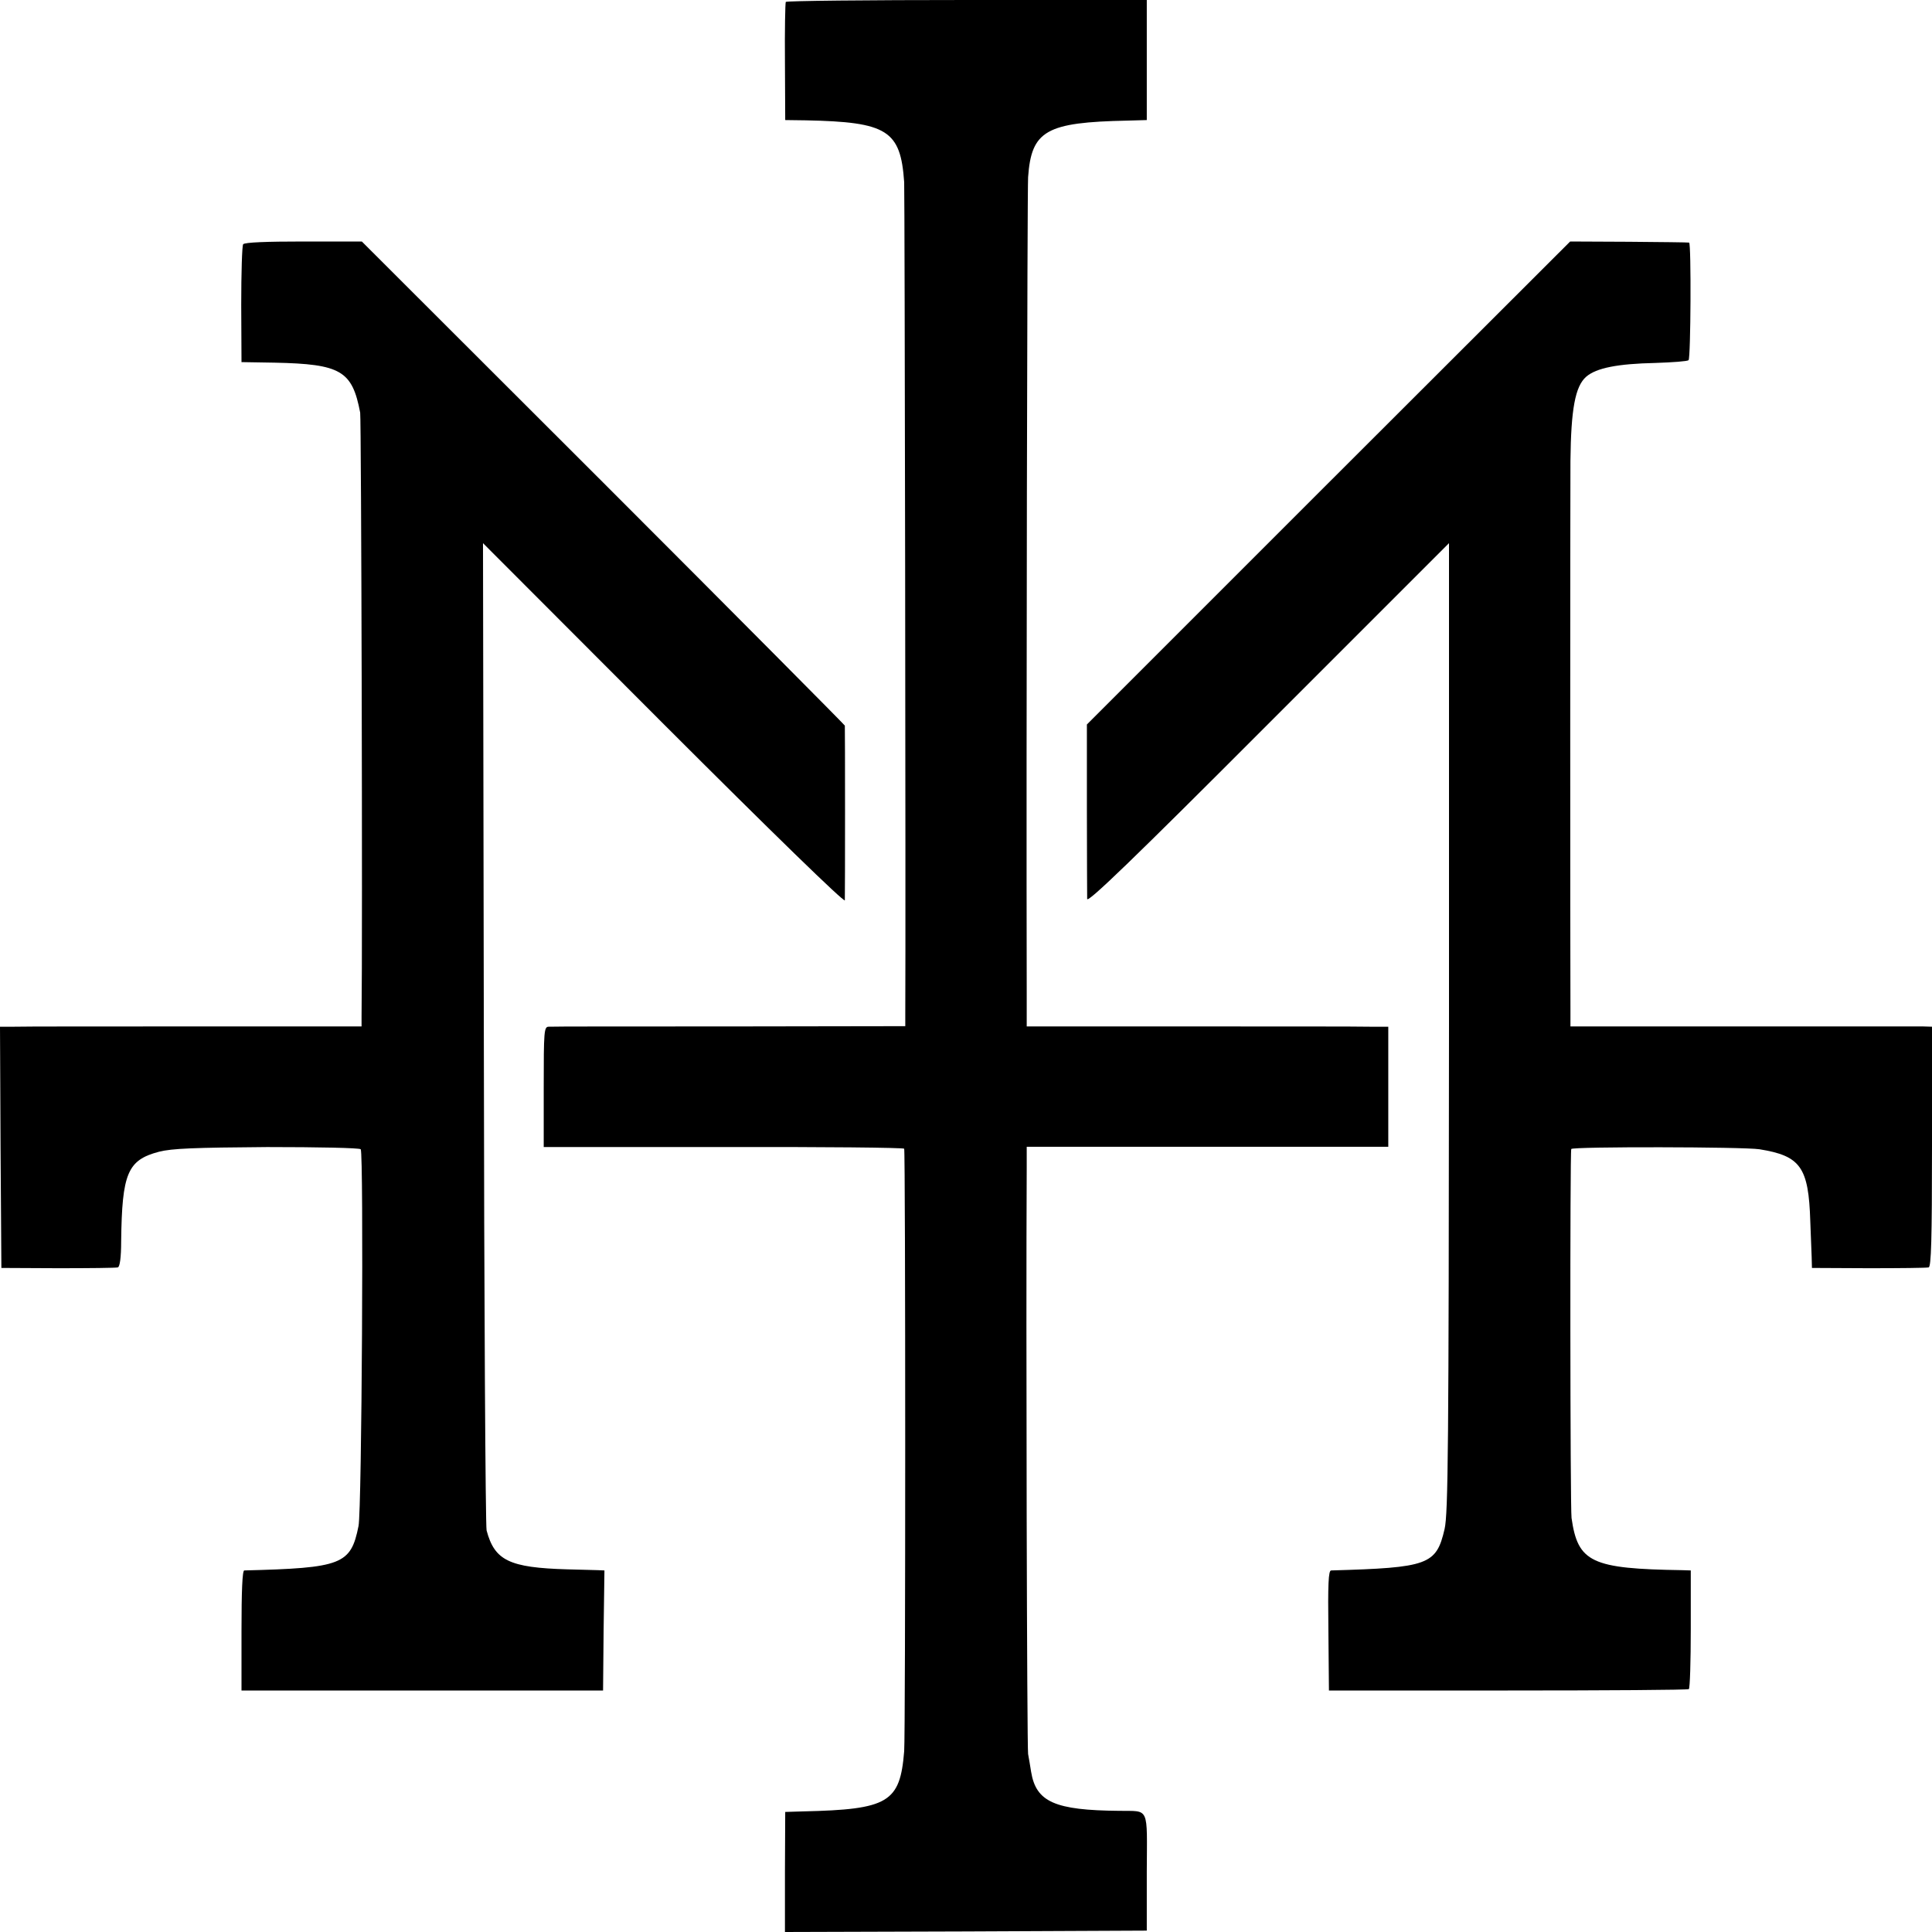
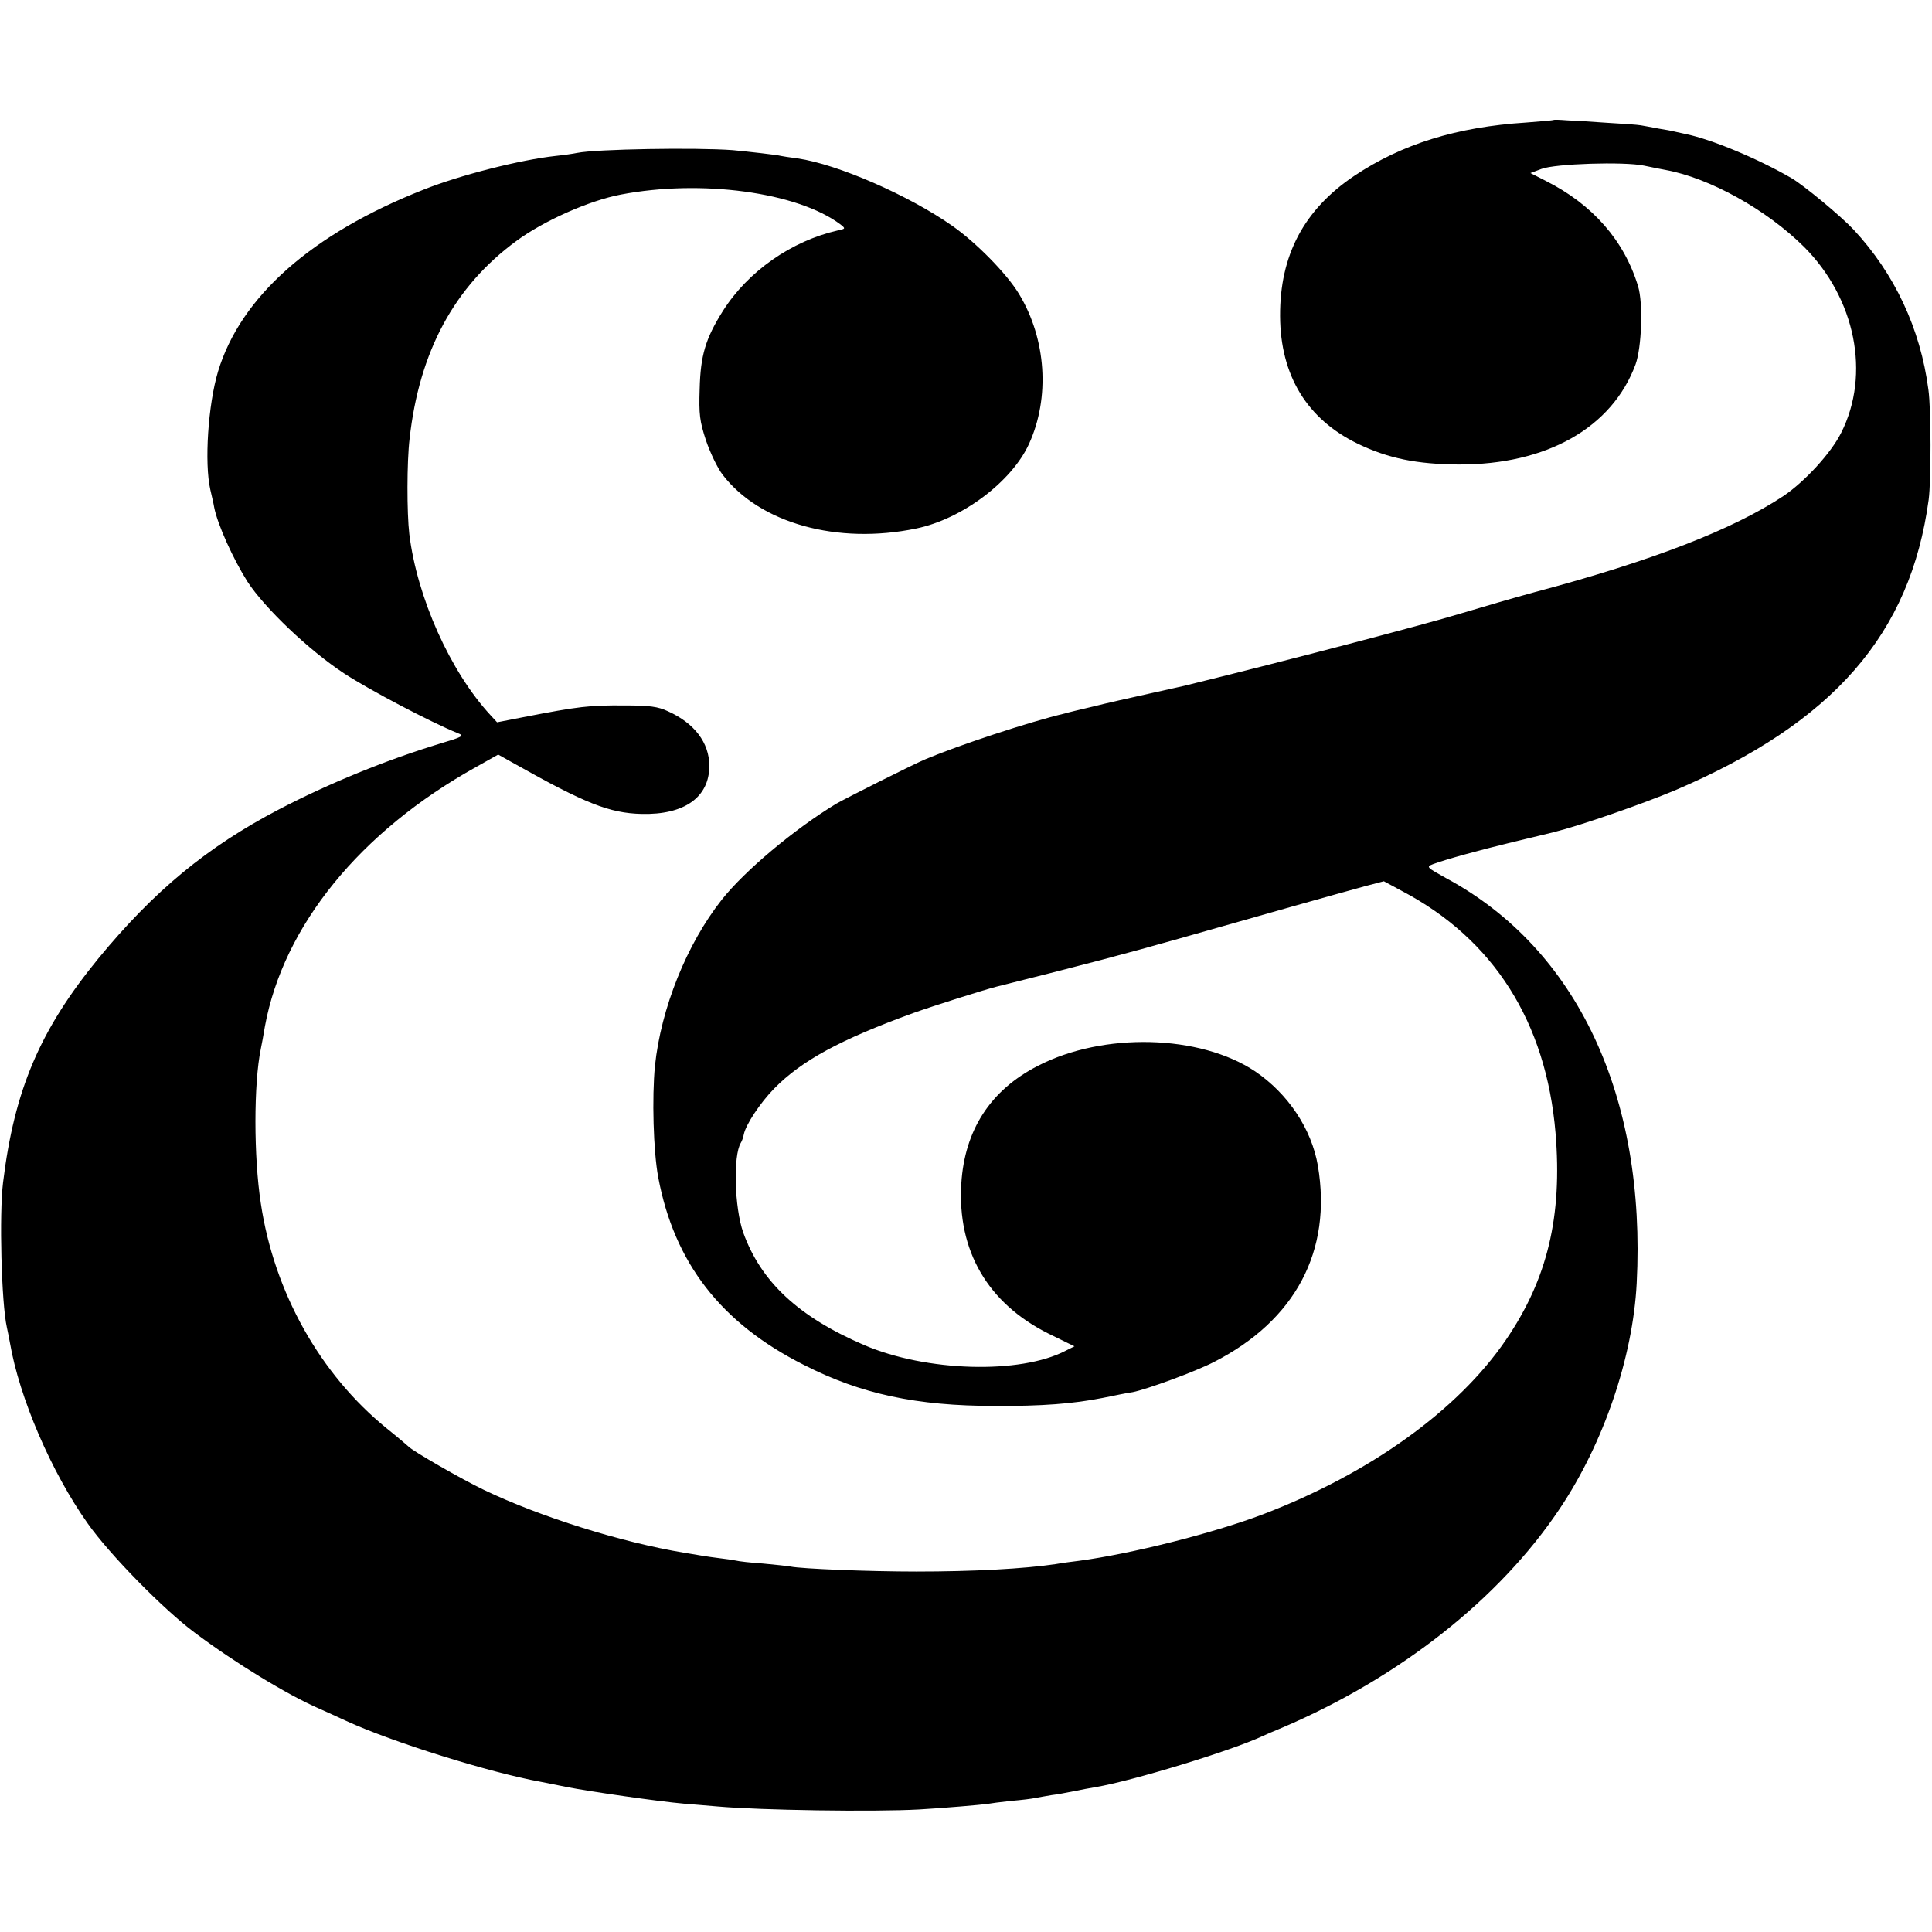
<svg xmlns="http://www.w3.org/2000/svg" version="1.0" width="700pt" height="700pt" viewBox="0 0 700 700" preserveAspectRatio="xMidYMid meet">
  <g transform="translate(0,700) scale(0.1,-0.1)" fill="#000000" stroke="none">
-     <path d="M2847 6993 c-2 -5 -4 -102 -3 -218 l1 -210 75 -1 c295 -6 343 -36 356 -224 2 -33 6 -2674 4 -3016 l0 -42 -637 -1 c-351 0 -646 0 -655 -1 -17 0 -18 -17 -18 -218 l0 -218 651 0 c358 1 653 -2 655 -6 5 -9 5 -2121 0 -2183 -15 -186 -57 -211 -366 -218 l-65 -2 -1 -218 0 -217 655 2 656 3 0 212 c1 242 11 220 -100 222 -233 2 -301 32 -319 141 -3 19 -8 49 -11 65 -4 23 -8 1550 -5 2125 l0 75 655 0 655 0 0 217 0 218 -67 0 c-38 1 -332 1 -655 1 l-588 0 0 127 c-2 922 2 2902 5 2950 12 169 65 199 360 205 l70 2 0 218 0 217 -652 0 c-358 0 -654 -3 -656 -7z" />
-     <path d="M881 6115 c-4 -5 -7 -104 -7 -219 l1 -208 120 -2 c240 -5 281 -29 310 -181 4 -22 9 -1898 5 -2187 l0 -37 -602 0 c-332 0 -627 0 -656 -1 l-52 0 2 -437 3 -437 205 -1 c113 0 210 1 217 3 7 2 12 35 12 95 3 246 23 294 137 324 47 12 127 15 392 17 184 0 336 -3 339 -8 11 -18 4 -1309 -8 -1365 -28 -140 -60 -152 -414 -161 -7 0 -10 -77 -10 -217 l0 -218 655 0 655 0 2 217 3 218 -23 1 c-12 0 -62 2 -112 3 -210 6 -263 32 -292 141 -4 17 -9 828 -10 1803 l-3 1774 655 -656 c389 -389 655 -648 656 -638 1 21 1 625 0 633 -1 3 -394 399 -875 880 l-875 874 -211 0 c-133 0 -214 -3 -219 -10z" />
-     <path d="M4813 5250 l-875 -875 0 -305 c0 -168 1 -315 1 -327 1 -16 165 142 656 634 l655 655 0 -1753 c-1 -1526 -3 -1762 -16 -1819 -30 -130 -59 -140 -411 -150 -10 0 -12 -51 -10 -217 l2 -218 648 0 c357 0 652 2 656 5 4 3 7 101 7 218 l0 212 -31 1 c-329 5 -378 28 -401 189 -5 39 -6 1328 -1 1337 6 9 624 8 682 -1 149 -24 178 -65 184 -261 2 -49 4 -108 5 -129 l1 -40 205 -1 c113 0 211 1 218 3 9 3 12 100 12 438 l0 434 -32 1 c-18 0 -313 0 -655 0 l-623 0 0 67 c-1 172 -1 1845 0 1982 2 187 17 270 57 305 37 32 114 47 251 50 62 2 116 6 120 10 8 8 10 424 2 426 -3 1 -101 2 -218 3 l-213 1 -876 -875z" />
+     <path d="M5628 6565 c-2 -1 -46 -5 -99 -9 -251 -16 -450 -78 -622 -193 -183 -123 -270 -288 -269 -508 1 -216 98 -374 282 -463 110 -53 214 -74 365 -75 319 -1 556 133 641 363 22 61 28 221 9 283 -50 165 -164 296 -335 382 l-55 28 40 15 c50 19 298 27 371 12 28 -6 64 -13 80 -16 158 -29 364 -143 500 -278 187 -187 242 -462 135 -674 -37 -74 -132 -177 -209 -229 -184 -122 -479 -236 -900 -348 -70 -19 -194 -55 -277 -80 -114 -35 -619 -168 -995 -260 -8 -2 -67 -15 -130 -29 -63 -14 -153 -34 -200 -46 -47 -11 -93 -22 -102 -25 -131 -31 -384 -115 -503 -165 -44 -18 -292 -143 -325 -162 -152 -92 -332 -243 -415 -348 -127 -161 -220 -393 -242 -602 -11 -113 -6 -309 12 -404 58 -309 227 -528 527 -679 207 -106 409 -149 693 -149 169 -1 284 8 390 29 44 9 93 19 109 21 51 10 226 74 294 109 296 151 429 403 377 711 -23 134 -108 261 -227 342 -200 134 -551 143 -788 20 -172 -88 -265 -233 -277 -426 -15 -244 96 -434 316 -544 l94 -46 -32 -16 c-165 -86 -506 -76 -731 21 -237 102 -373 229 -437 407 -32 90 -37 279 -9 325 4 6 9 20 11 31 7 35 59 114 110 166 100 102 241 178 505 274 73 26 253 83 300 95 328 82 467 119 665 175 270 77 578 164 674 190 l65 17 65 -35 c333 -175 523 -475 557 -877 25 -302 -29 -529 -180 -750 -174 -255 -493 -484 -881 -632 -179 -68 -477 -143 -665 -168 -25 -3 -63 -8 -85 -12 -114 -17 -298 -27 -505 -27 -173 0 -416 10 -455 18 -11 2 -56 7 -100 11 -44 3 -89 8 -100 11 -11 2 -36 6 -55 8 -19 2 -51 7 -70 10 -19 3 -46 8 -60 10 -230 38 -525 131 -727 228 -76 36 -262 143 -273 157 -3 3 -38 33 -78 65 -242 196 -409 494 -457 816 -26 169 -26 434 0 560 3 14 10 51 15 82 67 363 344 705 765 939 l80 45 59 -33 c256 -144 344 -179 460 -182 155 -4 246 60 246 174 0 84 -54 155 -150 198 -36 17 -67 21 -155 21 -130 1 -166 -3 -372 -43 l-92 -18 -24 26 c-146 158 -266 427 -294 656 -9 77 -9 261 1 345 35 316 162 552 387 717 99 73 263 146 378 168 291 56 640 9 796 -108 19 -15 19 -16 -10 -22 -167 -38 -325 -148 -416 -292 -63 -100 -81 -161 -84 -283 -3 -91 0 -116 23 -186 15 -44 42 -101 61 -125 135 -175 415 -253 700 -194 166 34 346 169 409 306 77 168 63 381 -36 544 -44 73 -155 186 -242 247 -157 110 -415 223 -560 244 -30 4 -57 8 -60 9 -14 4 -122 16 -175 21 -134 10 -495 4 -564 -10 -14 -3 -49 -8 -78 -11 -128 -14 -345 -69 -478 -122 -406 -160 -663 -388 -745 -659 -36 -120 -50 -331 -28 -428 5 -22 12 -51 14 -64 12 -62 69 -188 121 -270 62 -95 222 -248 350 -332 90 -59 312 -176 413 -217 23 -9 16 -13 -65 -37 -194 -59 -403 -144 -585 -239 -260 -136 -452 -295 -653 -539 -212 -259 -305 -476 -346 -813 -14 -114 -6 -436 14 -525 3 -14 8 -38 11 -55 34 -199 150 -469 282 -655 79 -112 274 -311 387 -395 145 -109 337 -226 450 -275 22 -10 67 -30 99 -45 167 -77 519 -187 706 -221 14 -3 57 -11 95 -19 81 -16 331 -52 423 -60 34 -3 88 -7 120 -10 157 -14 567 -20 732 -11 89 5 227 17 247 20 10 2 49 7 86 11 37 3 78 8 90 11 12 2 38 7 57 10 19 2 55 9 80 14 25 5 61 12 80 15 131 22 490 131 605 185 11 5 43 19 70 30 427 182 789 468 1007 795 158 236 264 546 278 815 35 677 -215 1212 -690 1468 -72 40 -73 41 -48 51 46 17 157 48 293 81 72 17 137 33 145 35 97 24 321 102 440 152 573 245 852 565 918 1053 9 69 9 327 -1 398 -29 222 -123 421 -271 580 -47 50 -180 160 -224 186 -122 71 -292 142 -387 161 -22 5 -42 9 -45 10 -3 1 -25 5 -50 9 -25 5 -54 10 -65 12 -11 2 -65 6 -120 9 -55 4 -121 8 -147 9 -26 2 -48 3 -50 1z" />
  </g>
</svg>
